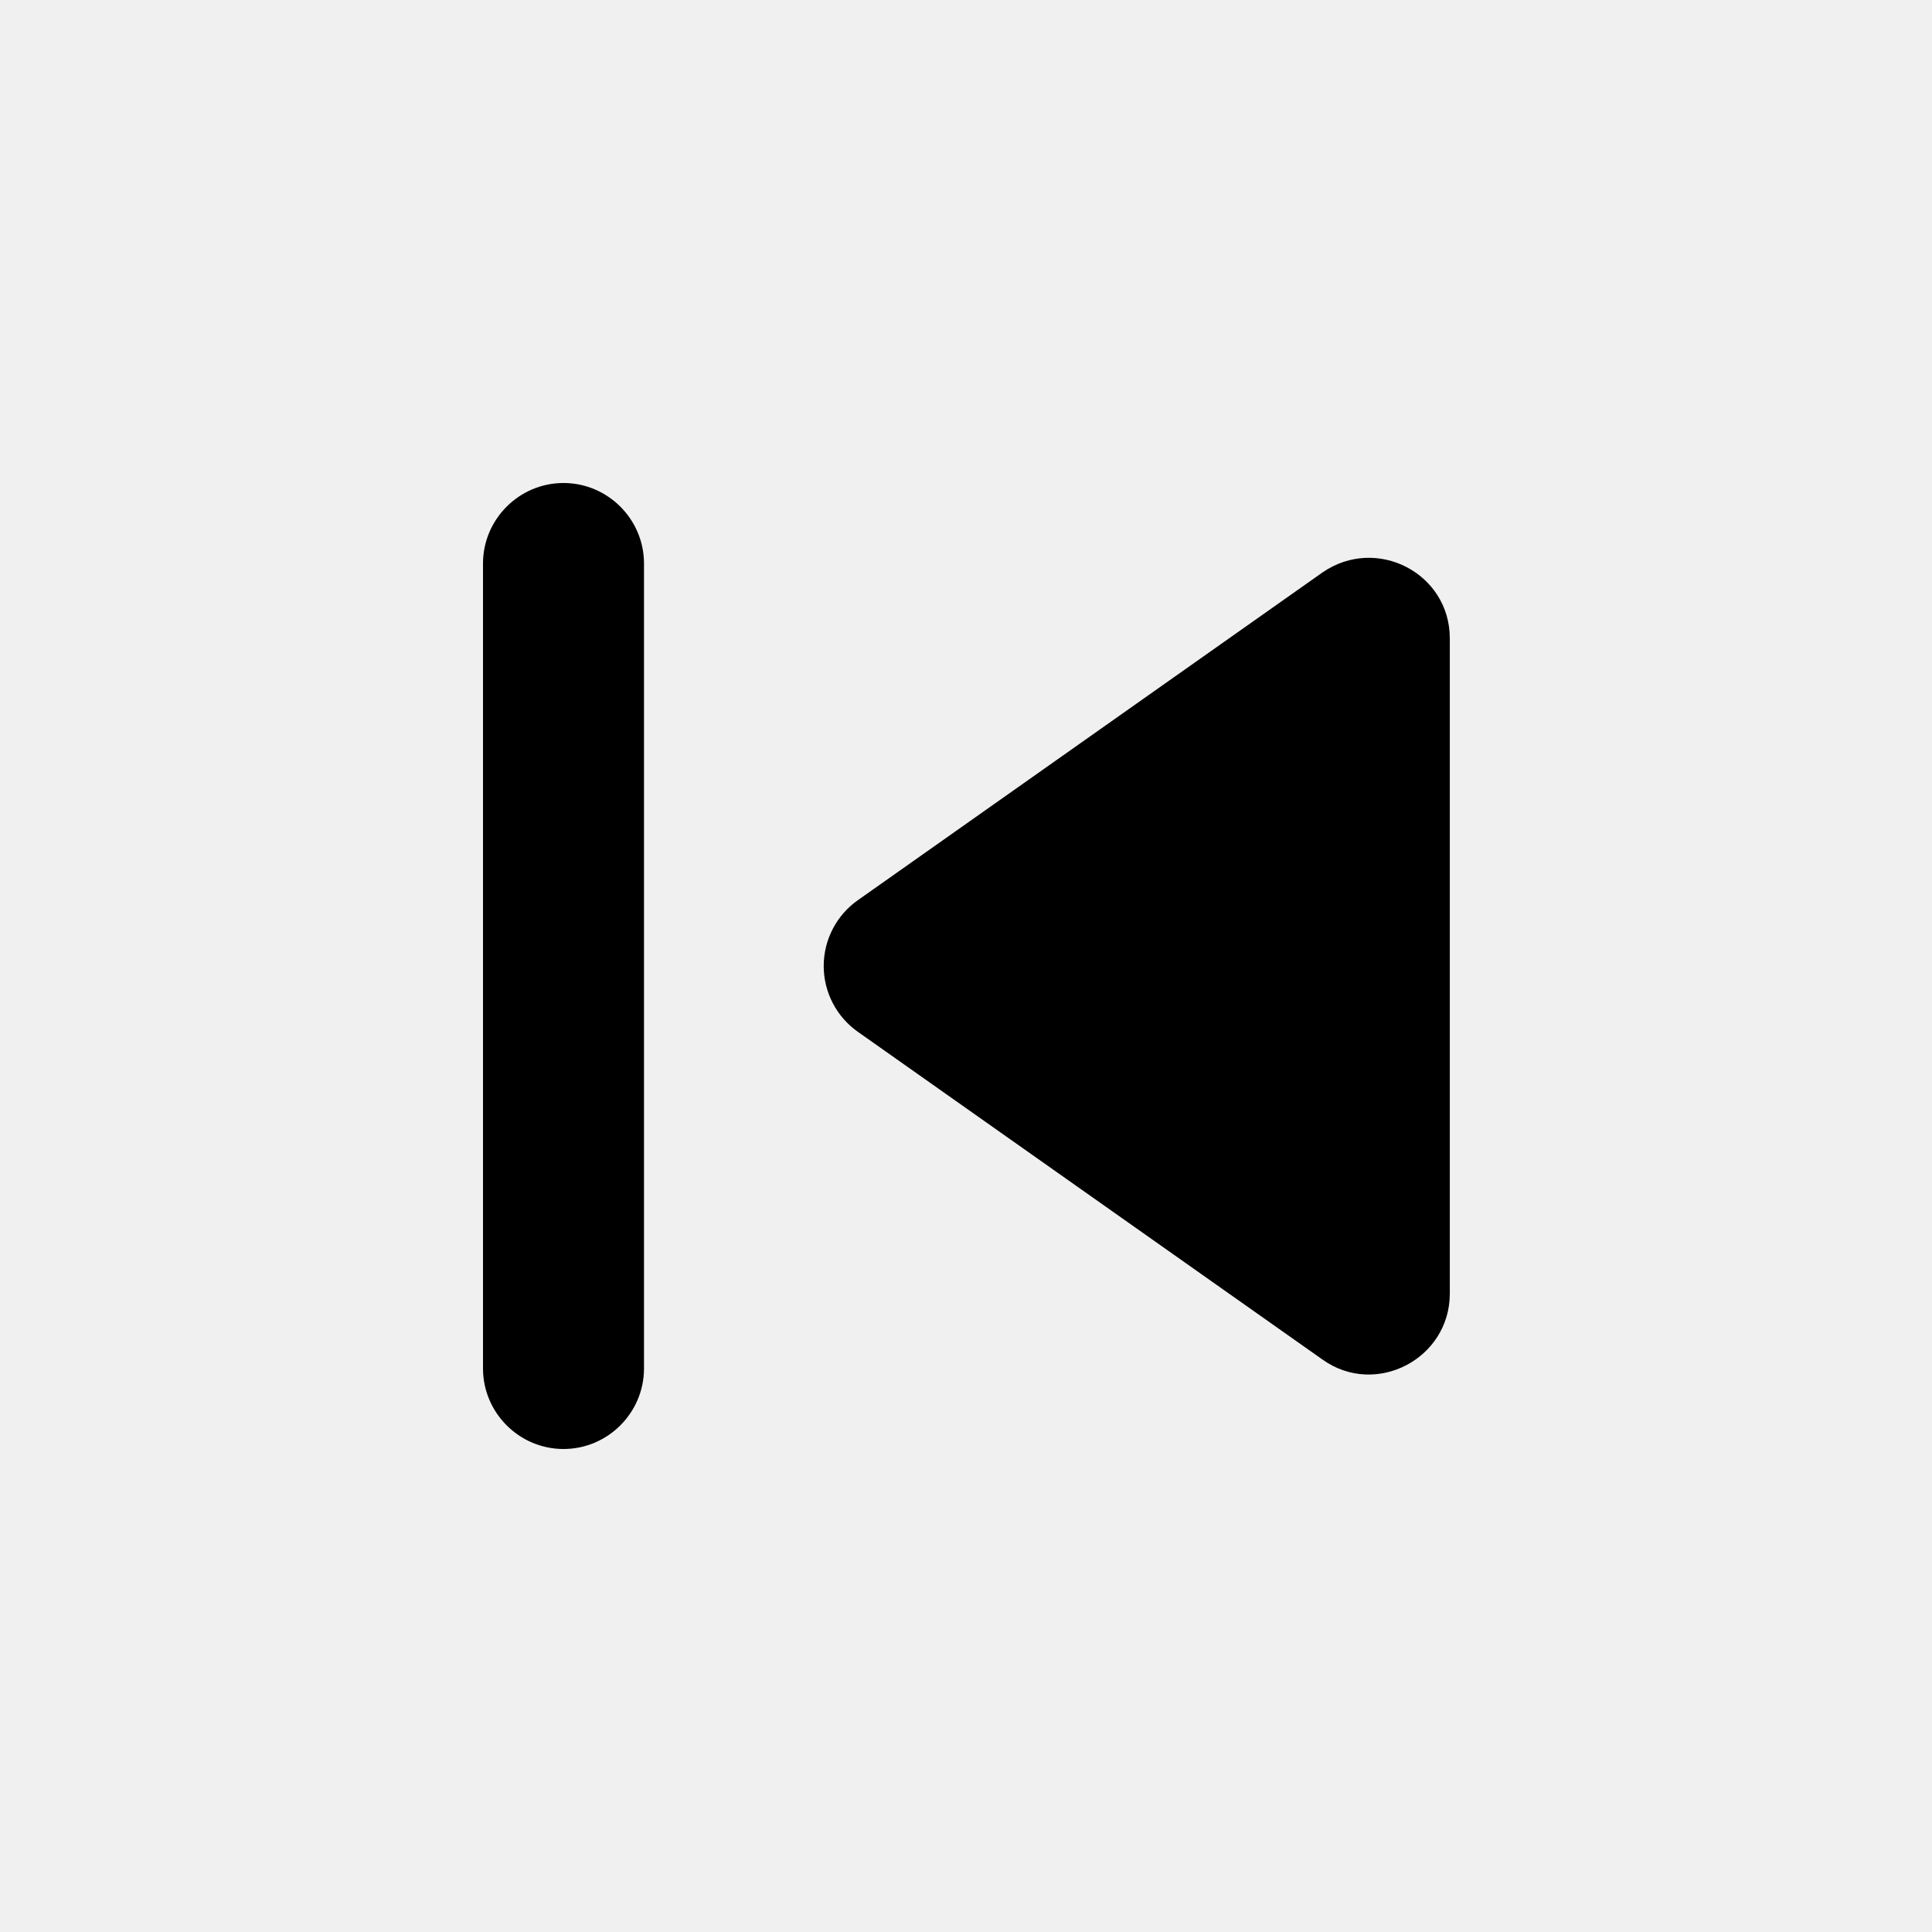
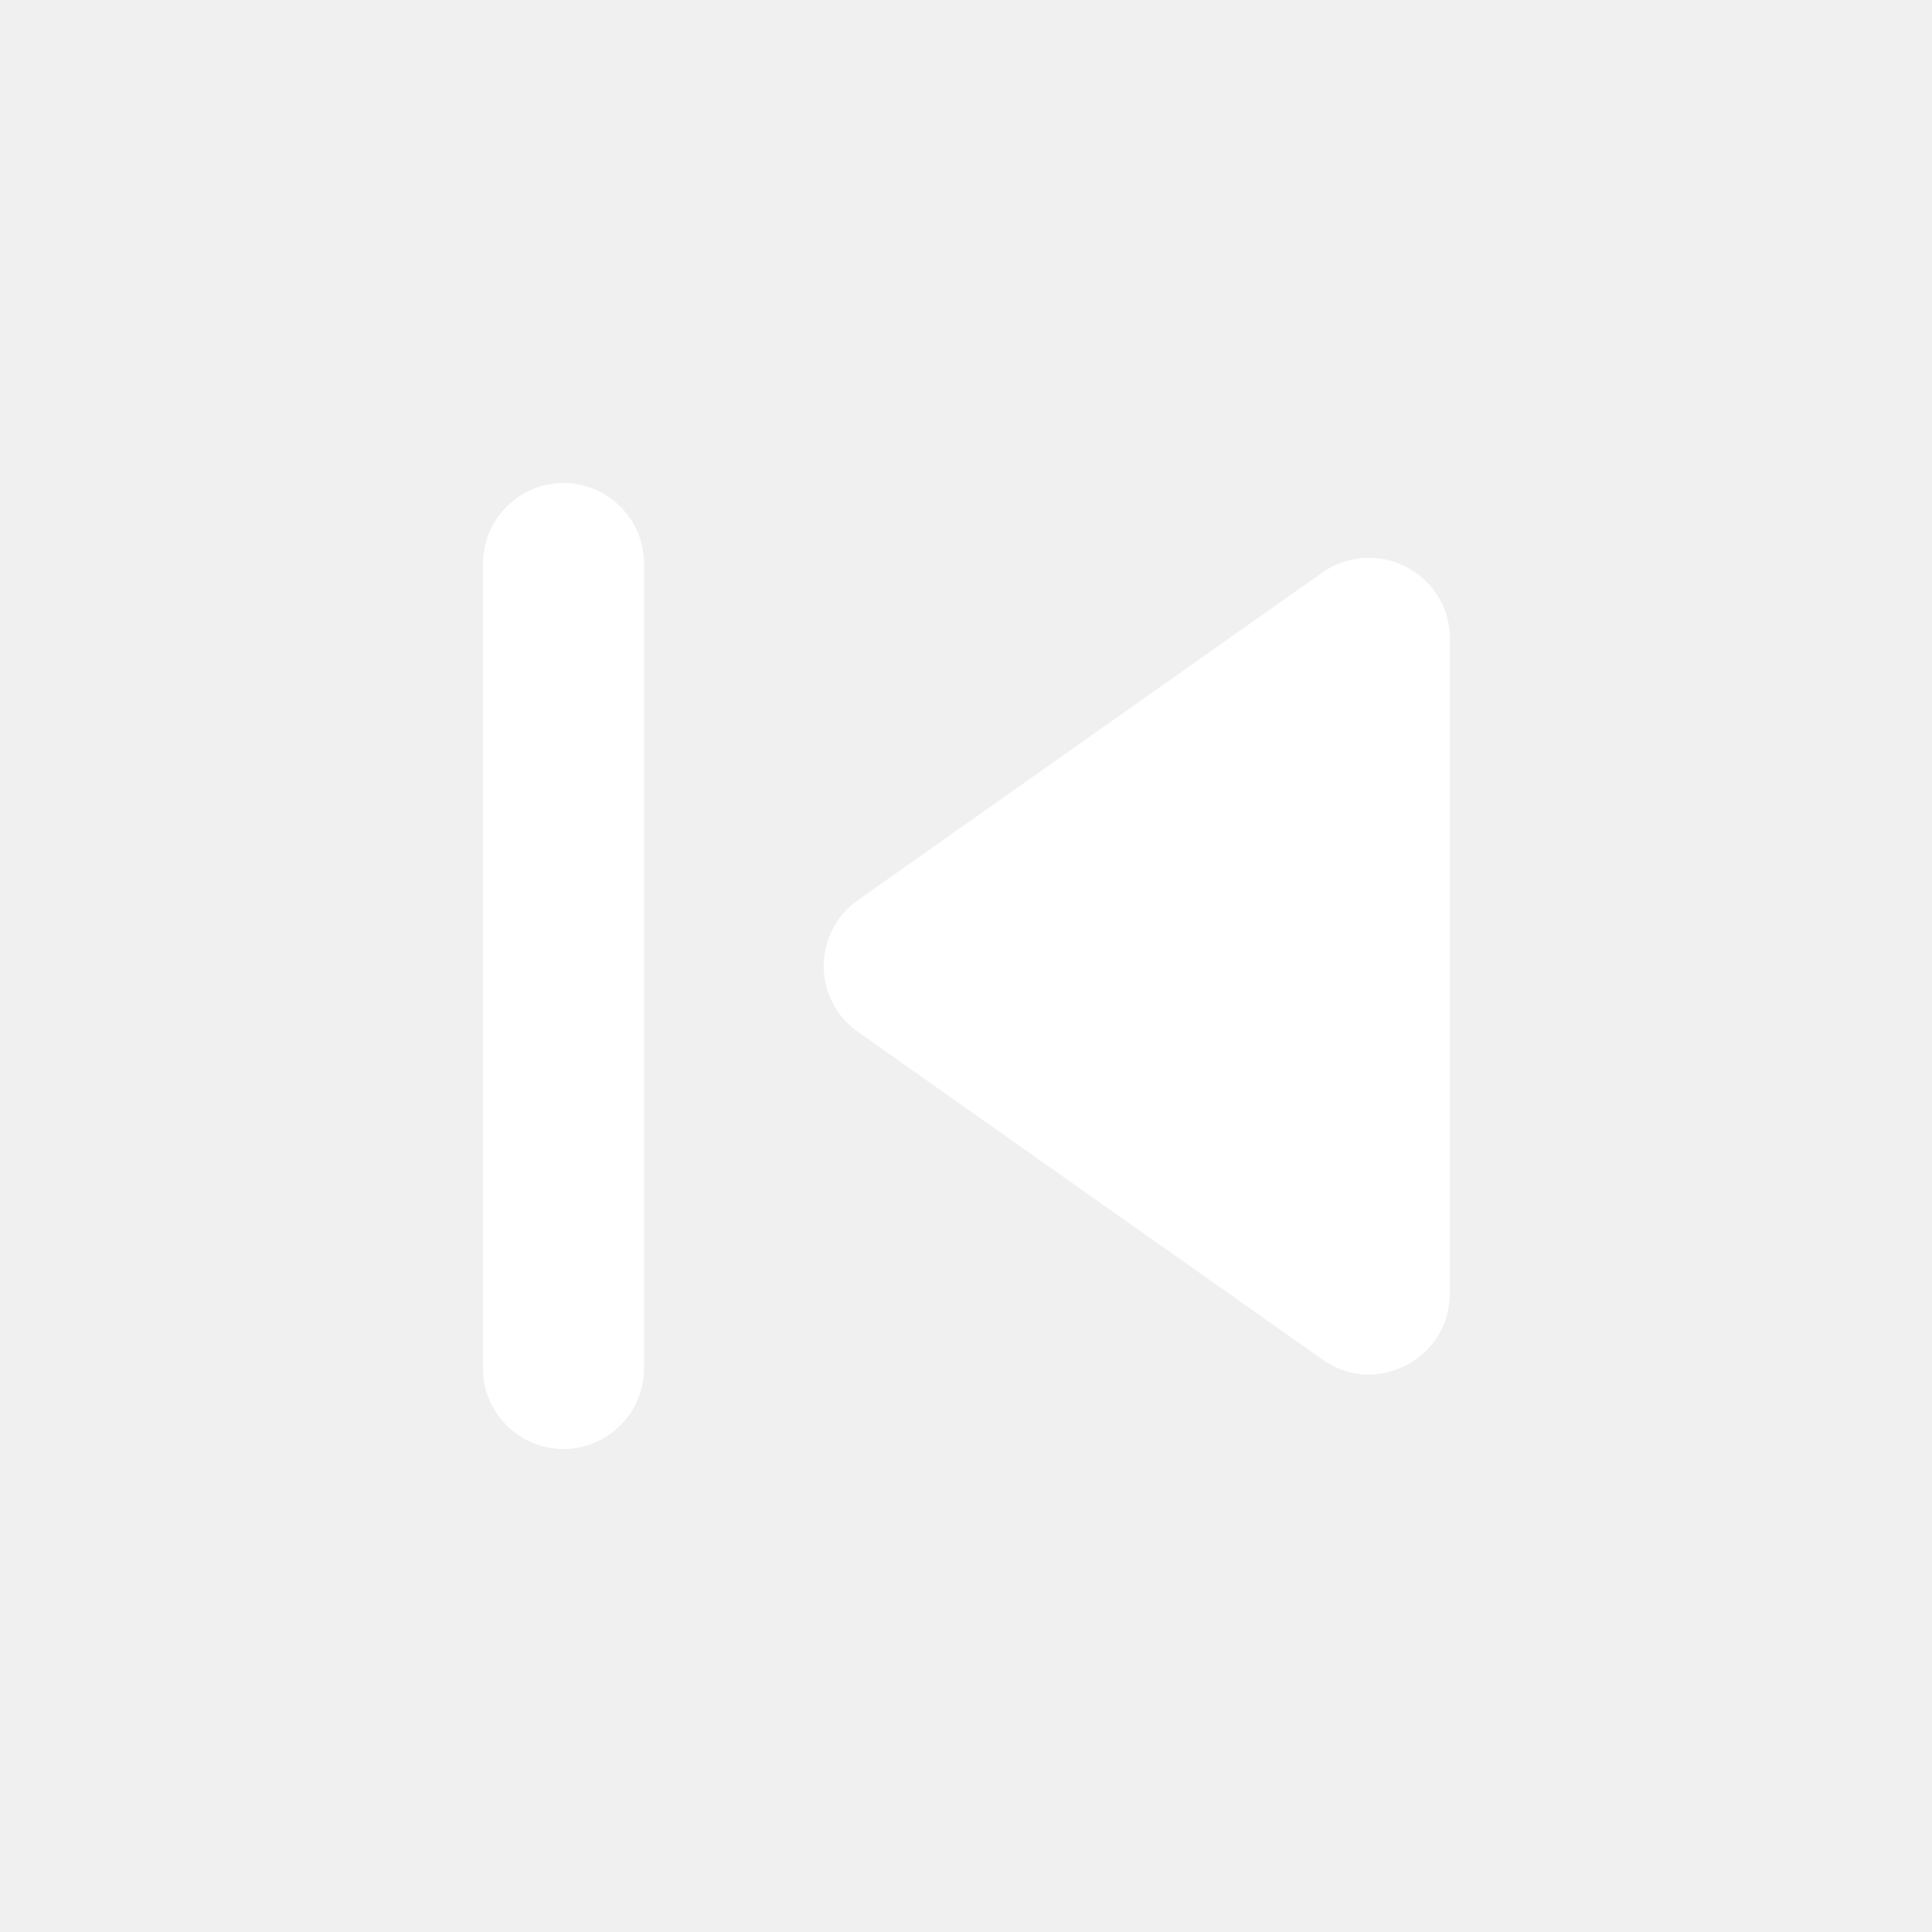
- <svg xmlns="http://www.w3.org/2000/svg" width="24" height="24" viewBox="0 0 24 24">
+ <svg xmlns="http://www.w3.org/2000/svg" fill="#ffffff" width="24" height="24" viewBox="0 0 24 24">
  <path d="M7 6c.55 0 1 .45 1 1v10c0 .55-.45 1-1 1s-1-.45-1-1V7c0-.55.45-1 1-1zm3.66 6.82 5.77 4.07c.66.47 1.58-.01 1.58-.82V7.93c0-.81-.91-1.28-1.58-.82l-5.77 4.07a1 1 0 0 0 0 1.64z" />
</svg>
